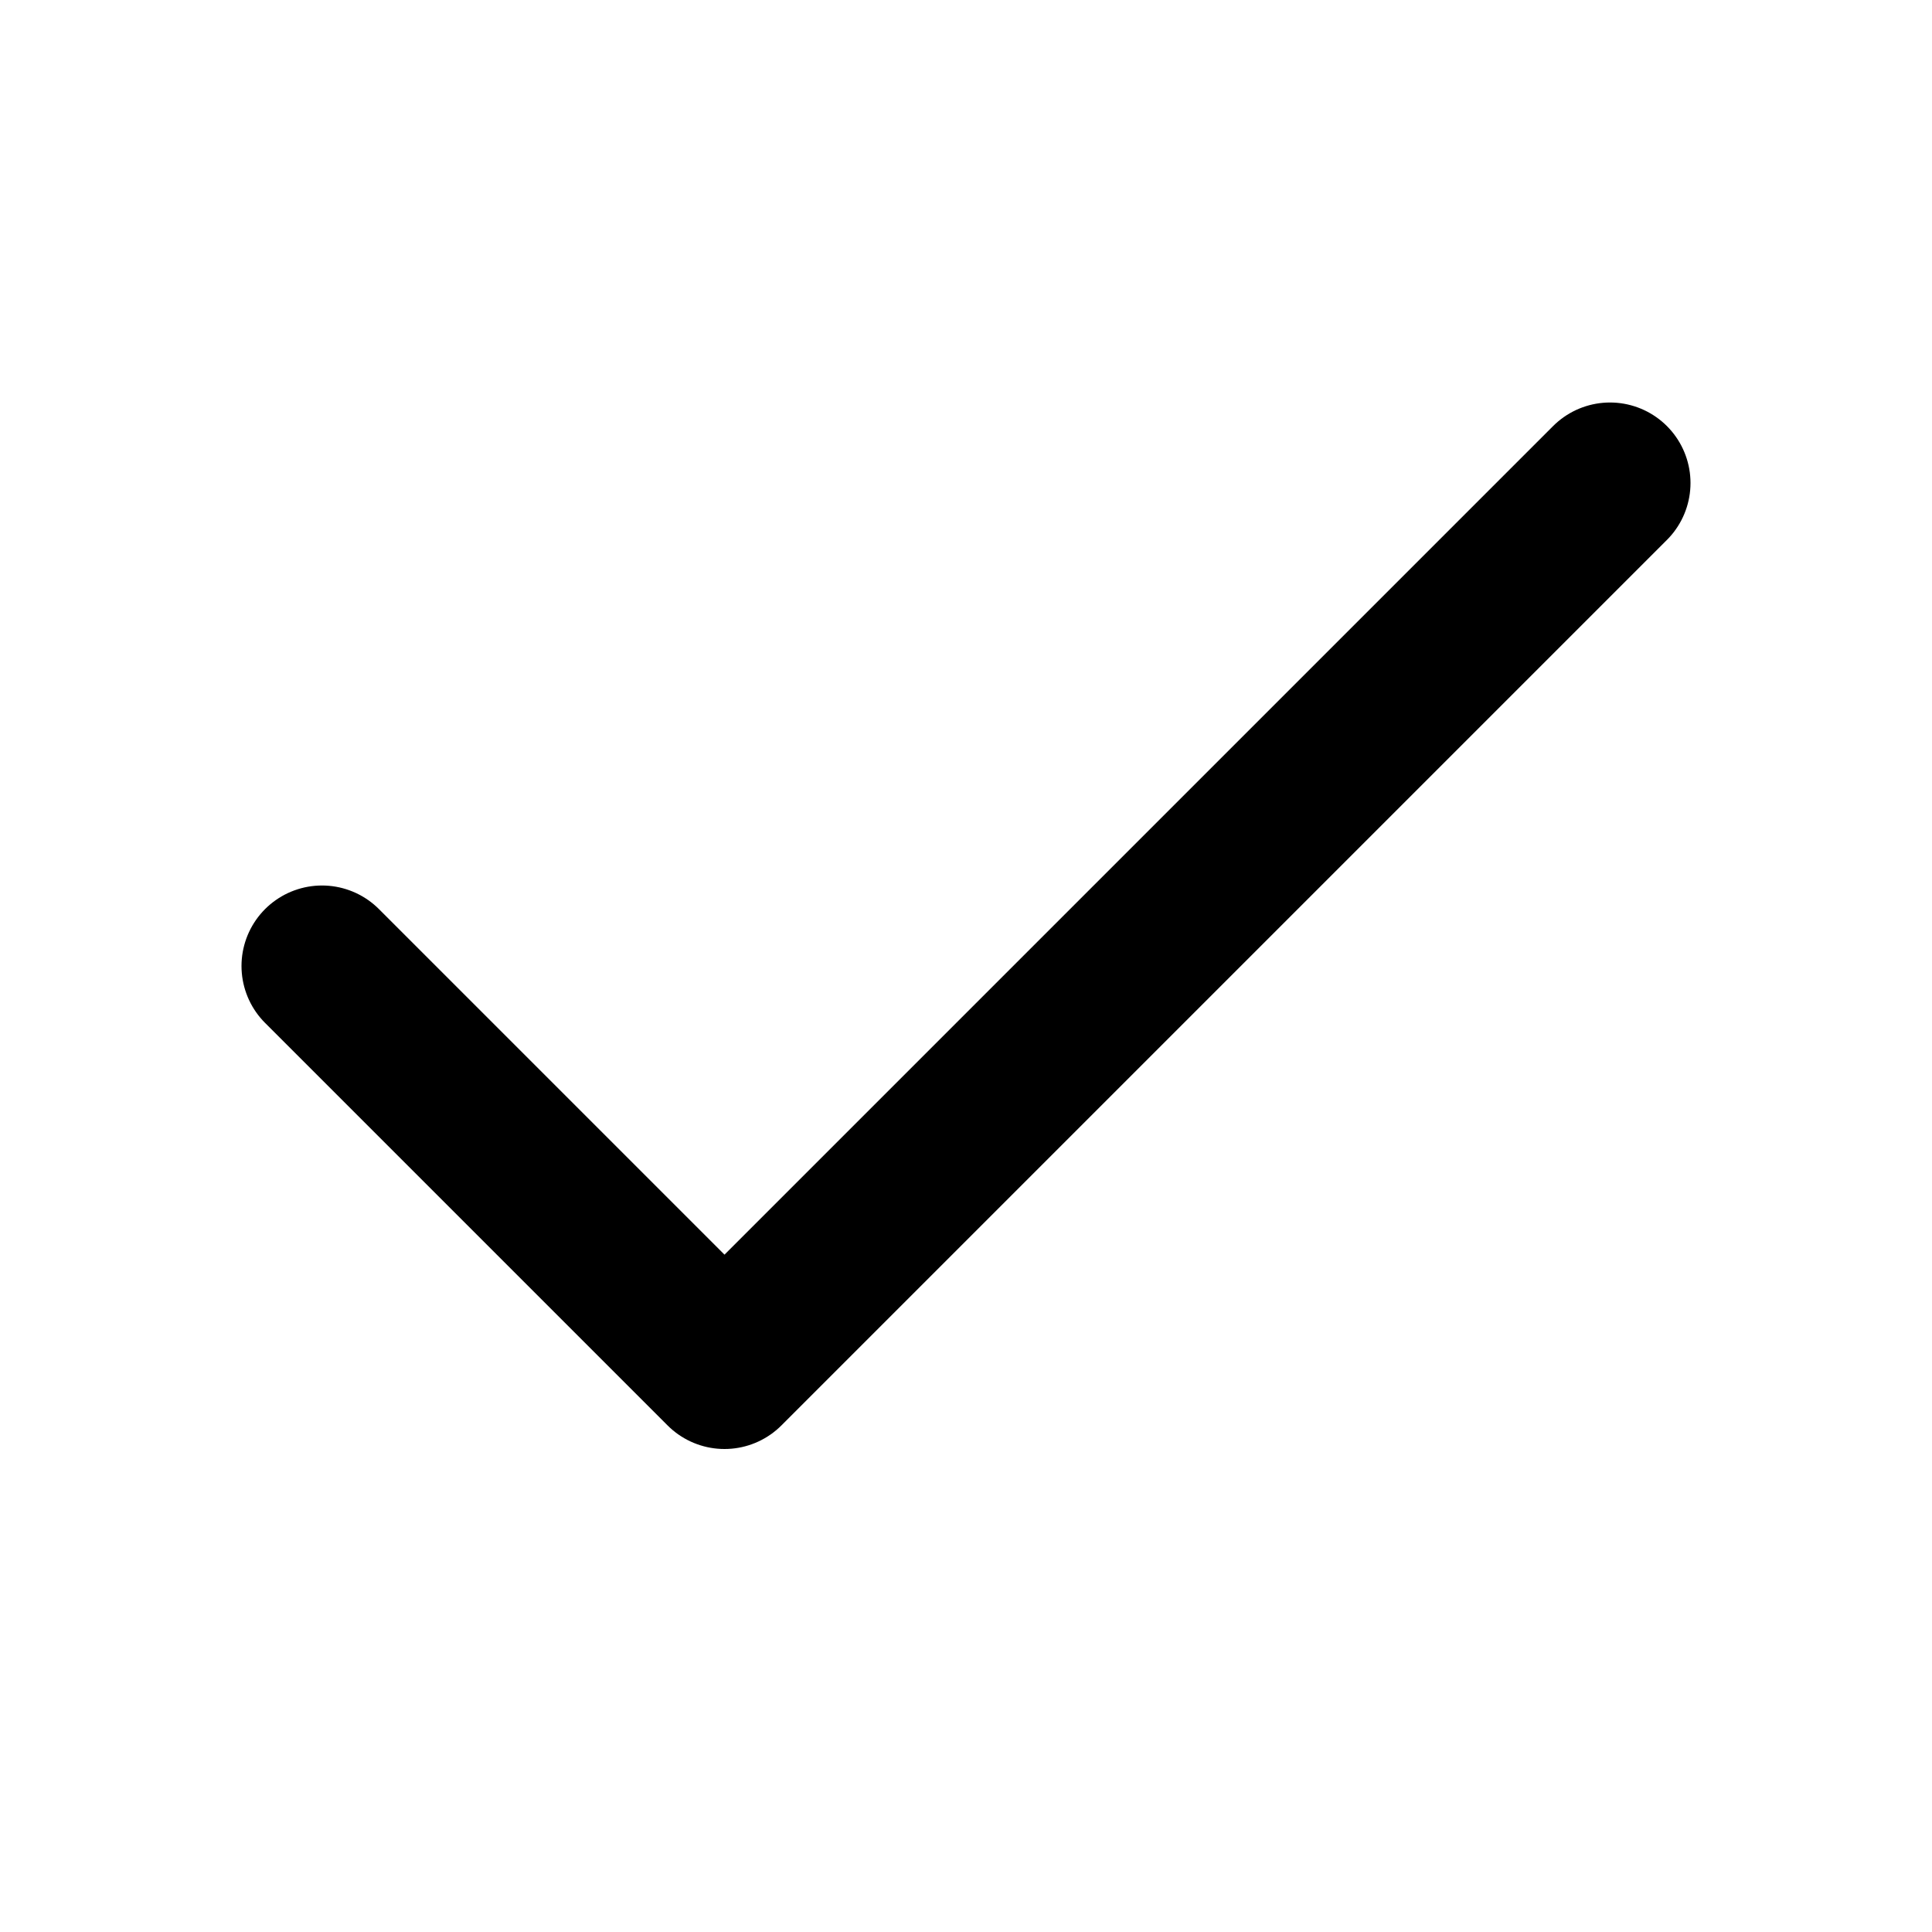
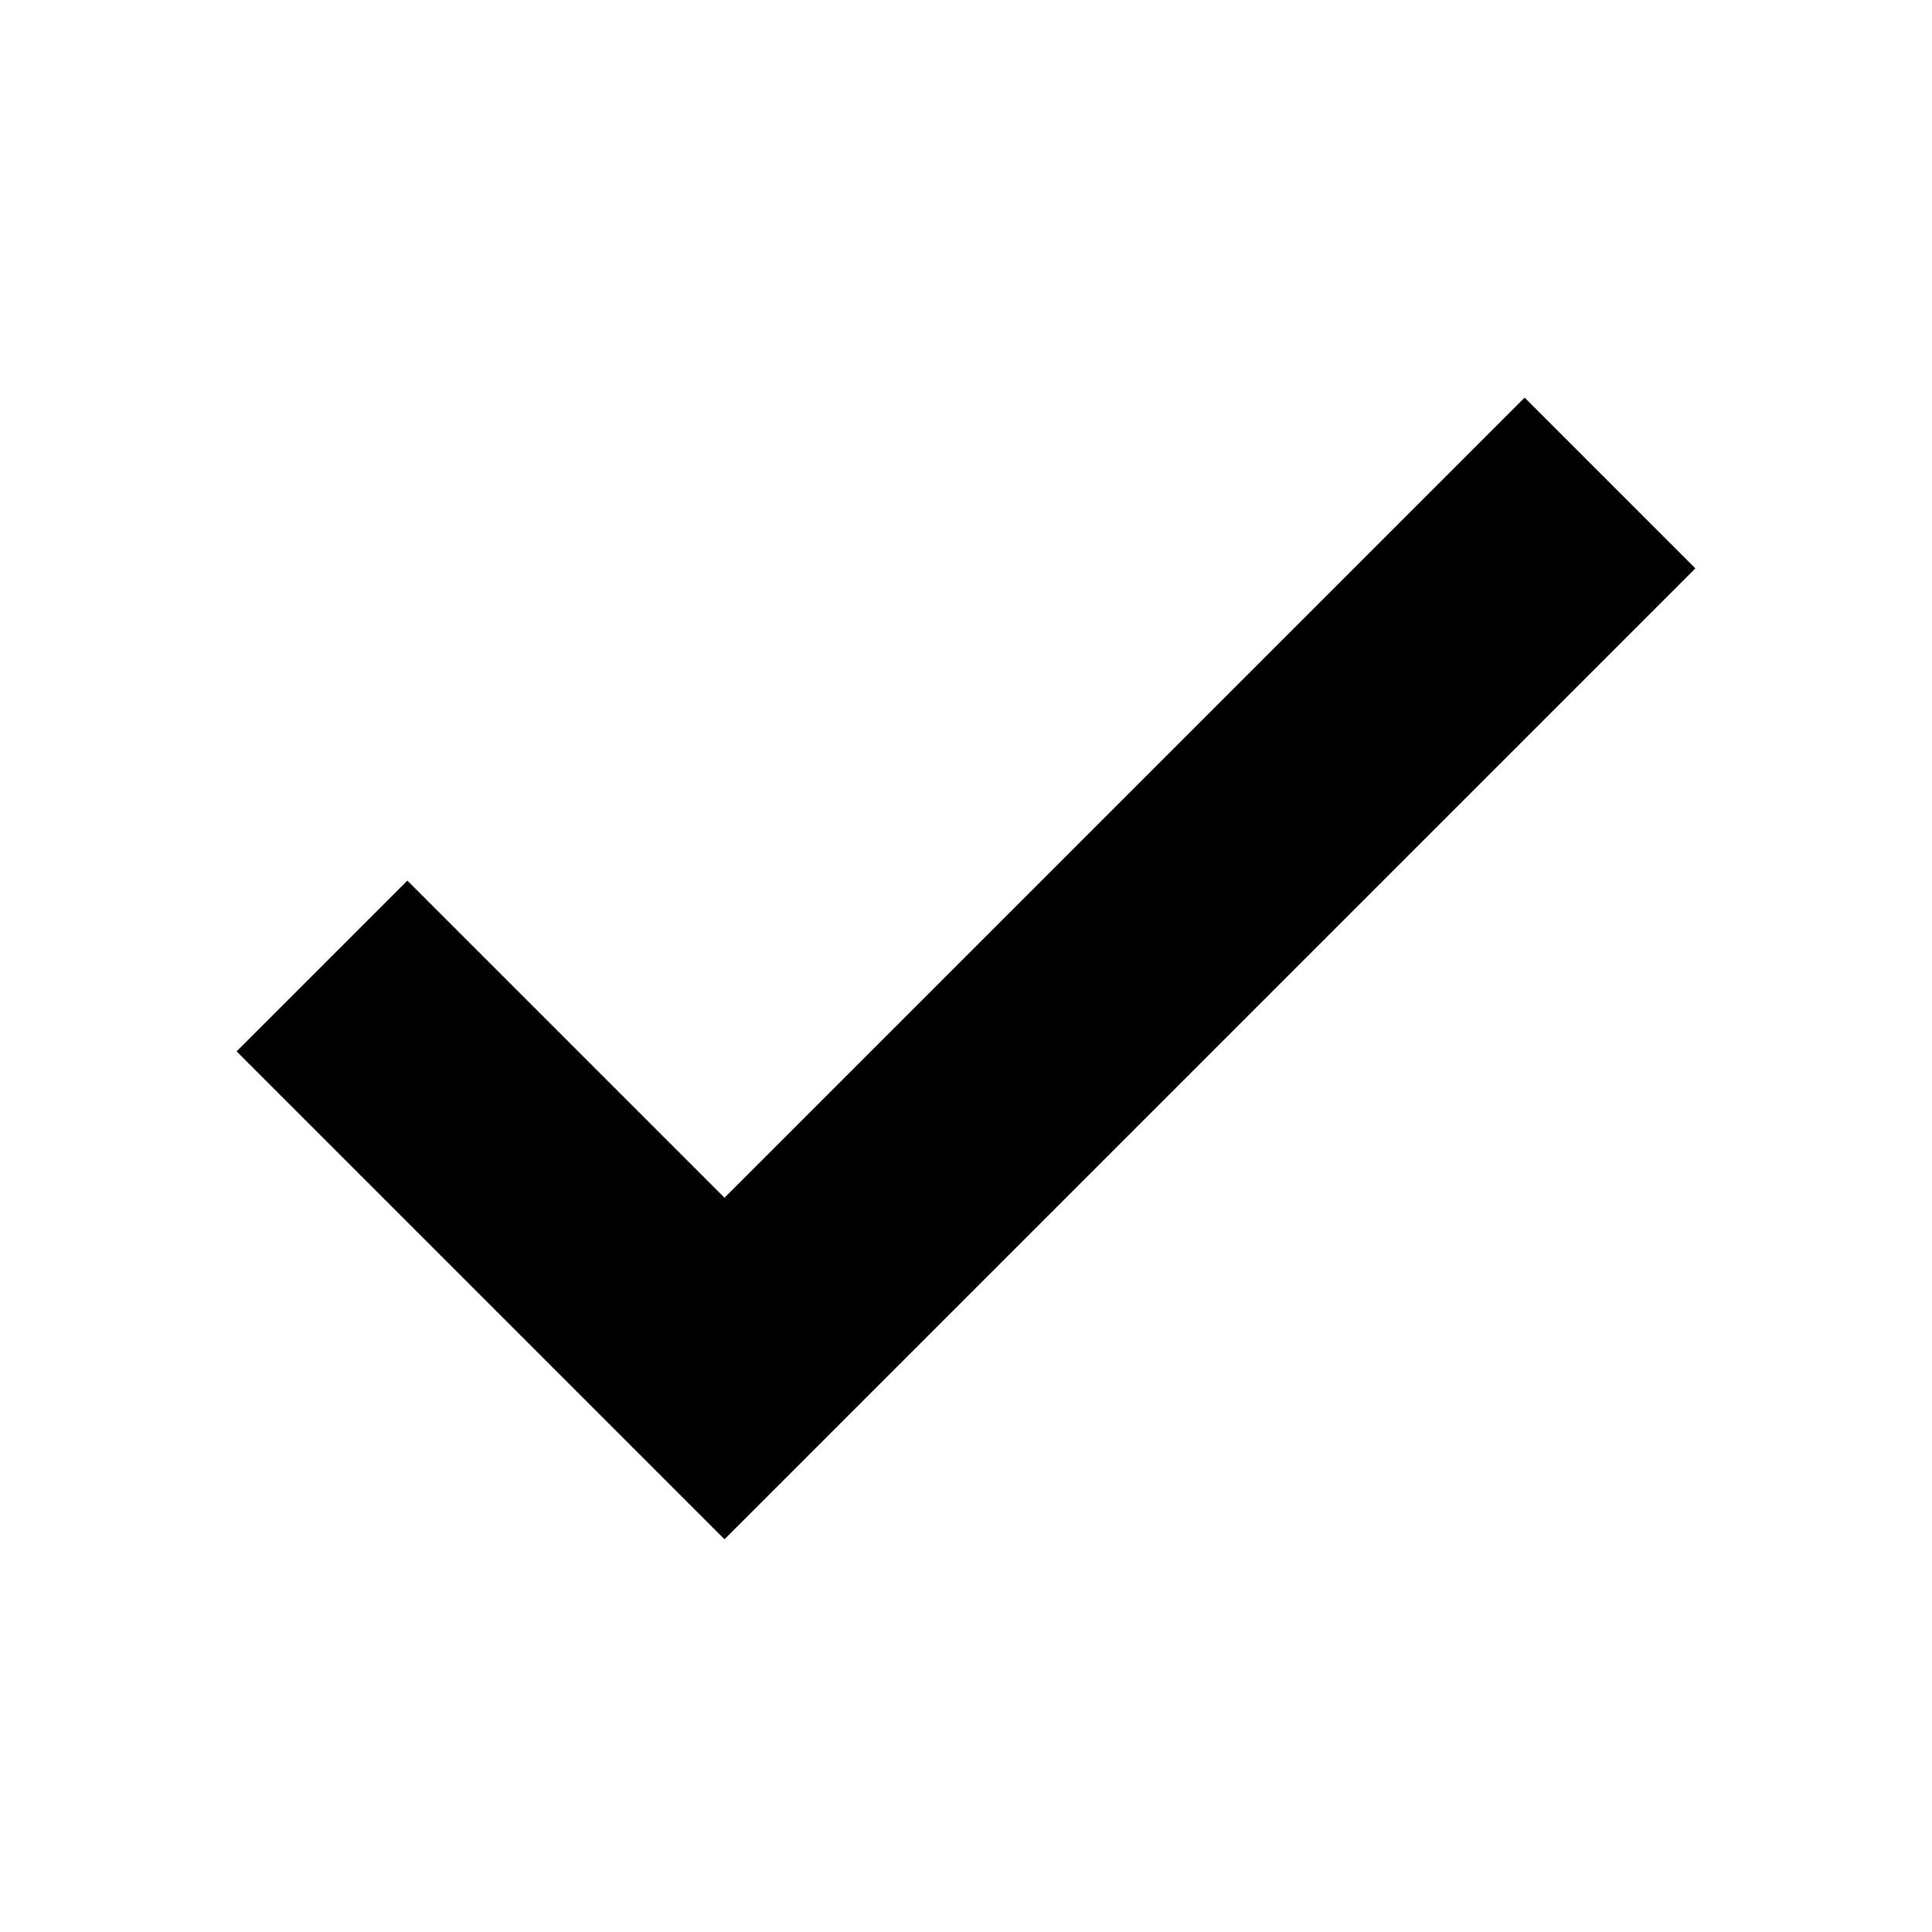
- <svg xmlns="http://www.w3.org/2000/svg" width="24" height="24" viewBox="0 0 24 24" fill="none" stroke="black" stroke-width="2" stroke-linecap="round" stroke-linejoin="round">
+ <svg xmlns="http://www.w3.org/2000/svg" width="24" height="24" viewBox="0 0 24 24" fill="none" stroke="black" stroke-width="3" opacity="1" transform="rotate(0 12 12)">
  <path d="M20 6L9 17l-5-5" />
</svg>
